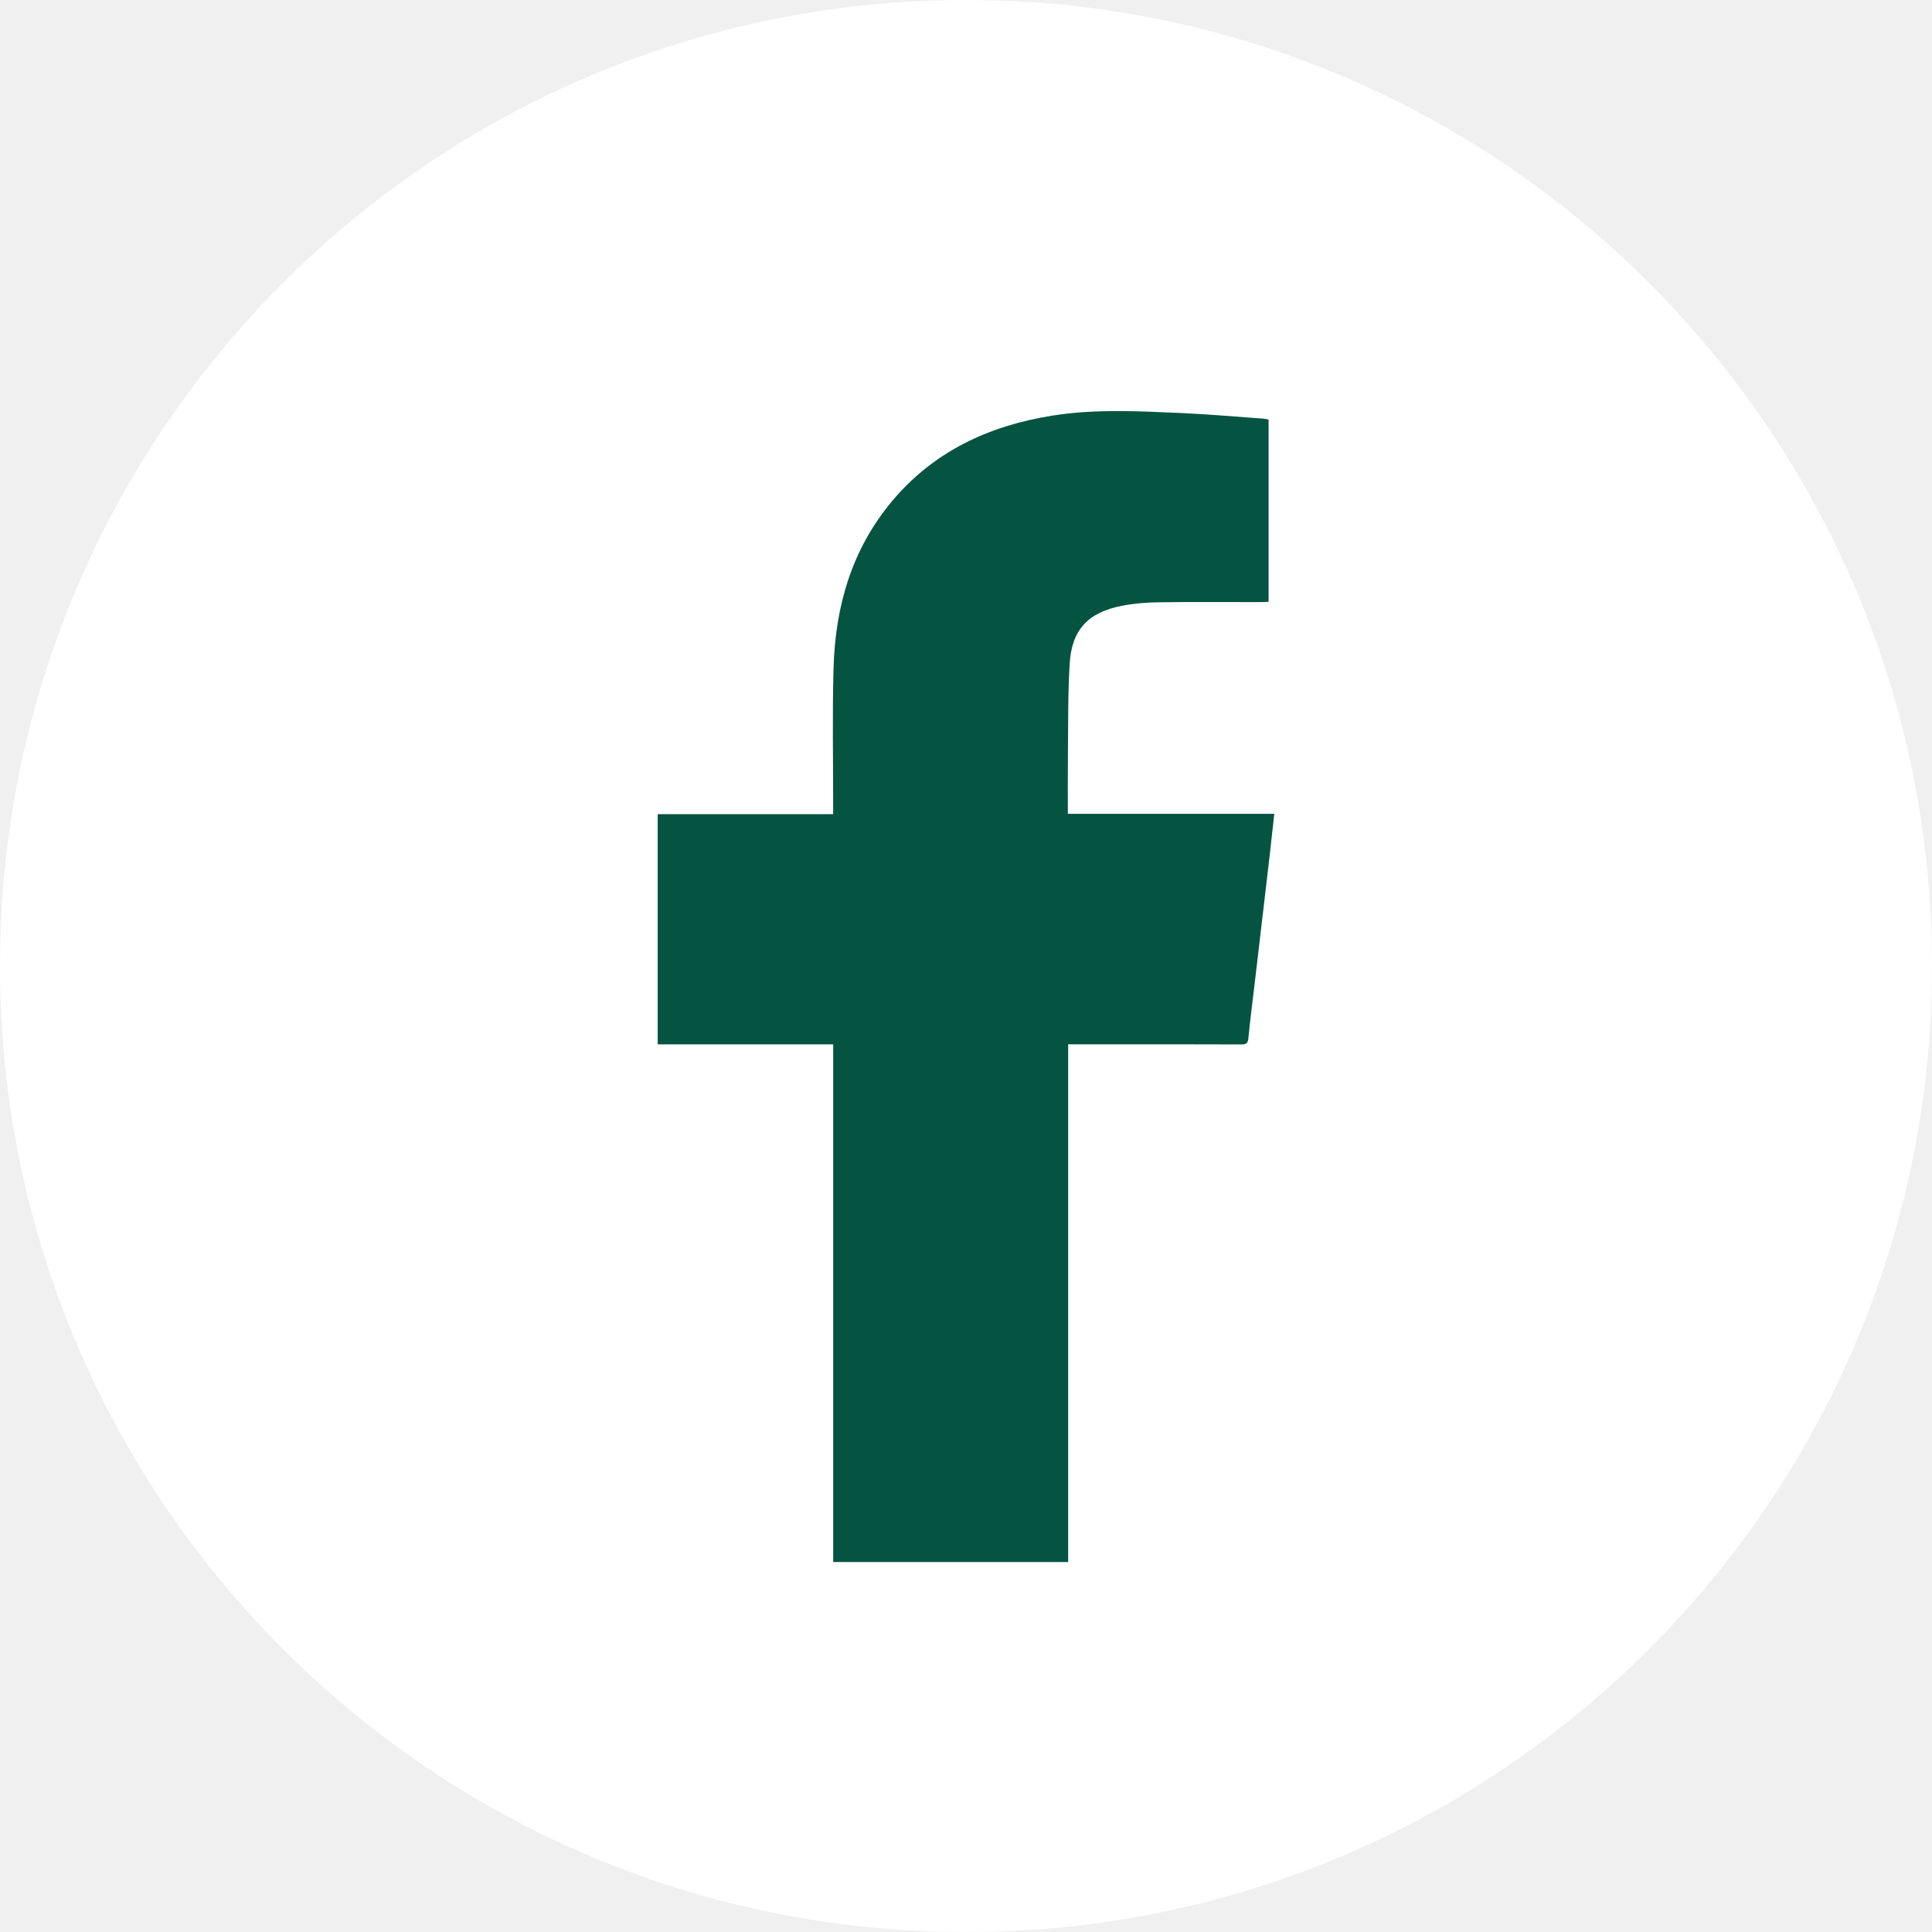
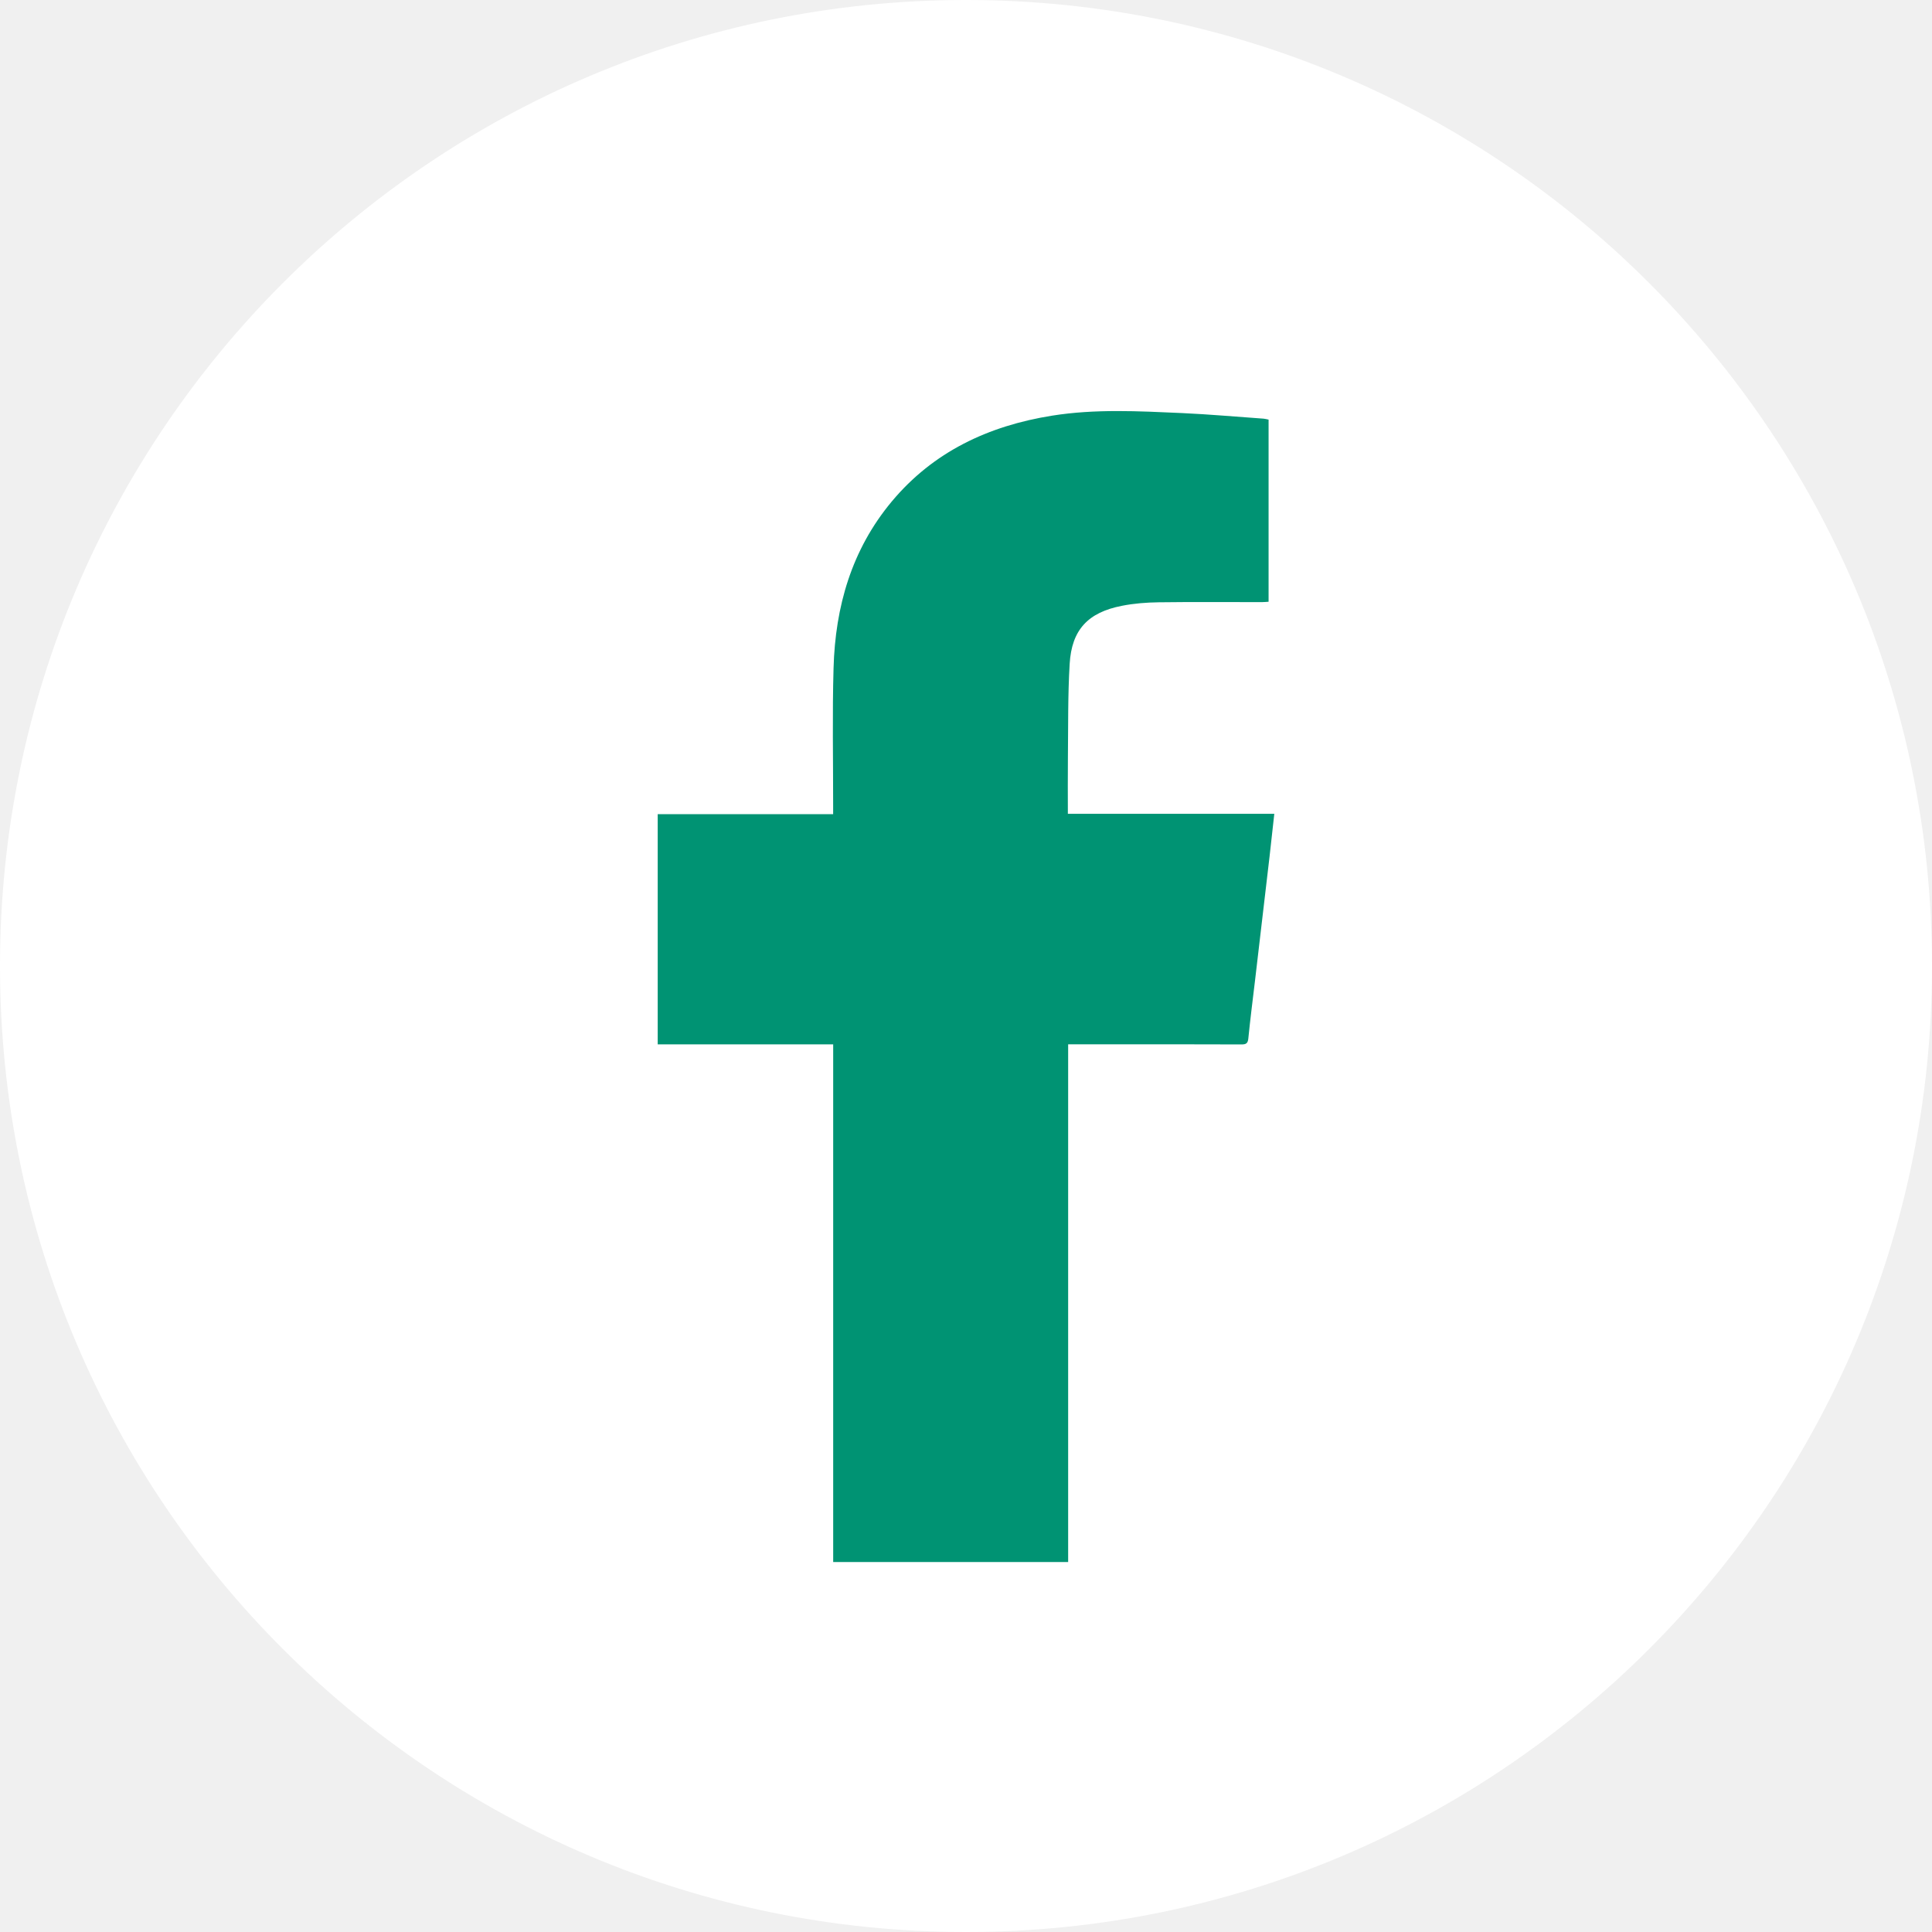
<svg xmlns="http://www.w3.org/2000/svg" width="47" height="47" fill="none">
  <circle cx="23.5" cy="23.5" r="23.5" fill="#fff" />
-   <path fill="#045441" d="M20.269 25.406H16v-5.6h4.268v-.209c.001-1.116-.022-2.232.01-3.347.042-1.49.437-2.876 1.416-4.05 1.01-1.21 2.35-1.84 3.898-2.088 1.053-.168 2.111-.11 3.168-.063.662.03 1.322.09 1.982.136.038.003.075.015.119.023v4.431c-.058.003-.11.009-.164.009-.836 0-1.671-.007-2.507.004-.299.004-.602.027-.895.085-.826.16-1.224.583-1.273 1.411-.046.763-.034 1.53-.043 2.296-.005.442-.001.885-.001 1.354H31c-.04.364-.076.7-.115 1.036q-.178 1.524-.357 3.046c-.055.462-.114.923-.16 1.385-.012.116-.054.143-.164.143q-1.663-.005-3.326-.003h-.893V38h-5.716z" />
+   <path fill="#009373" d="M20.269 25.406H16v-5.6h4.268v-.209c.001-1.116-.022-2.232.01-3.347.042-1.49.437-2.876 1.416-4.05 1.01-1.21 2.35-1.84 3.898-2.088 1.053-.168 2.111-.11 3.168-.063.662.03 1.322.09 1.982.136.038.003.075.015.119.023v4.431c-.058.003-.11.009-.164.009-.836 0-1.671-.007-2.507.004-.299.004-.602.027-.895.085-.826.16-1.224.583-1.273 1.411-.046.763-.034 1.53-.043 2.296-.005.442-.001.885-.001 1.354H31c-.04.364-.076.7-.115 1.036q-.178 1.524-.357 3.046c-.055.462-.114.923-.16 1.385-.012.116-.054.143-.164.143q-1.663-.005-3.326-.003h-.893V38h-5.716z" />
</svg>
